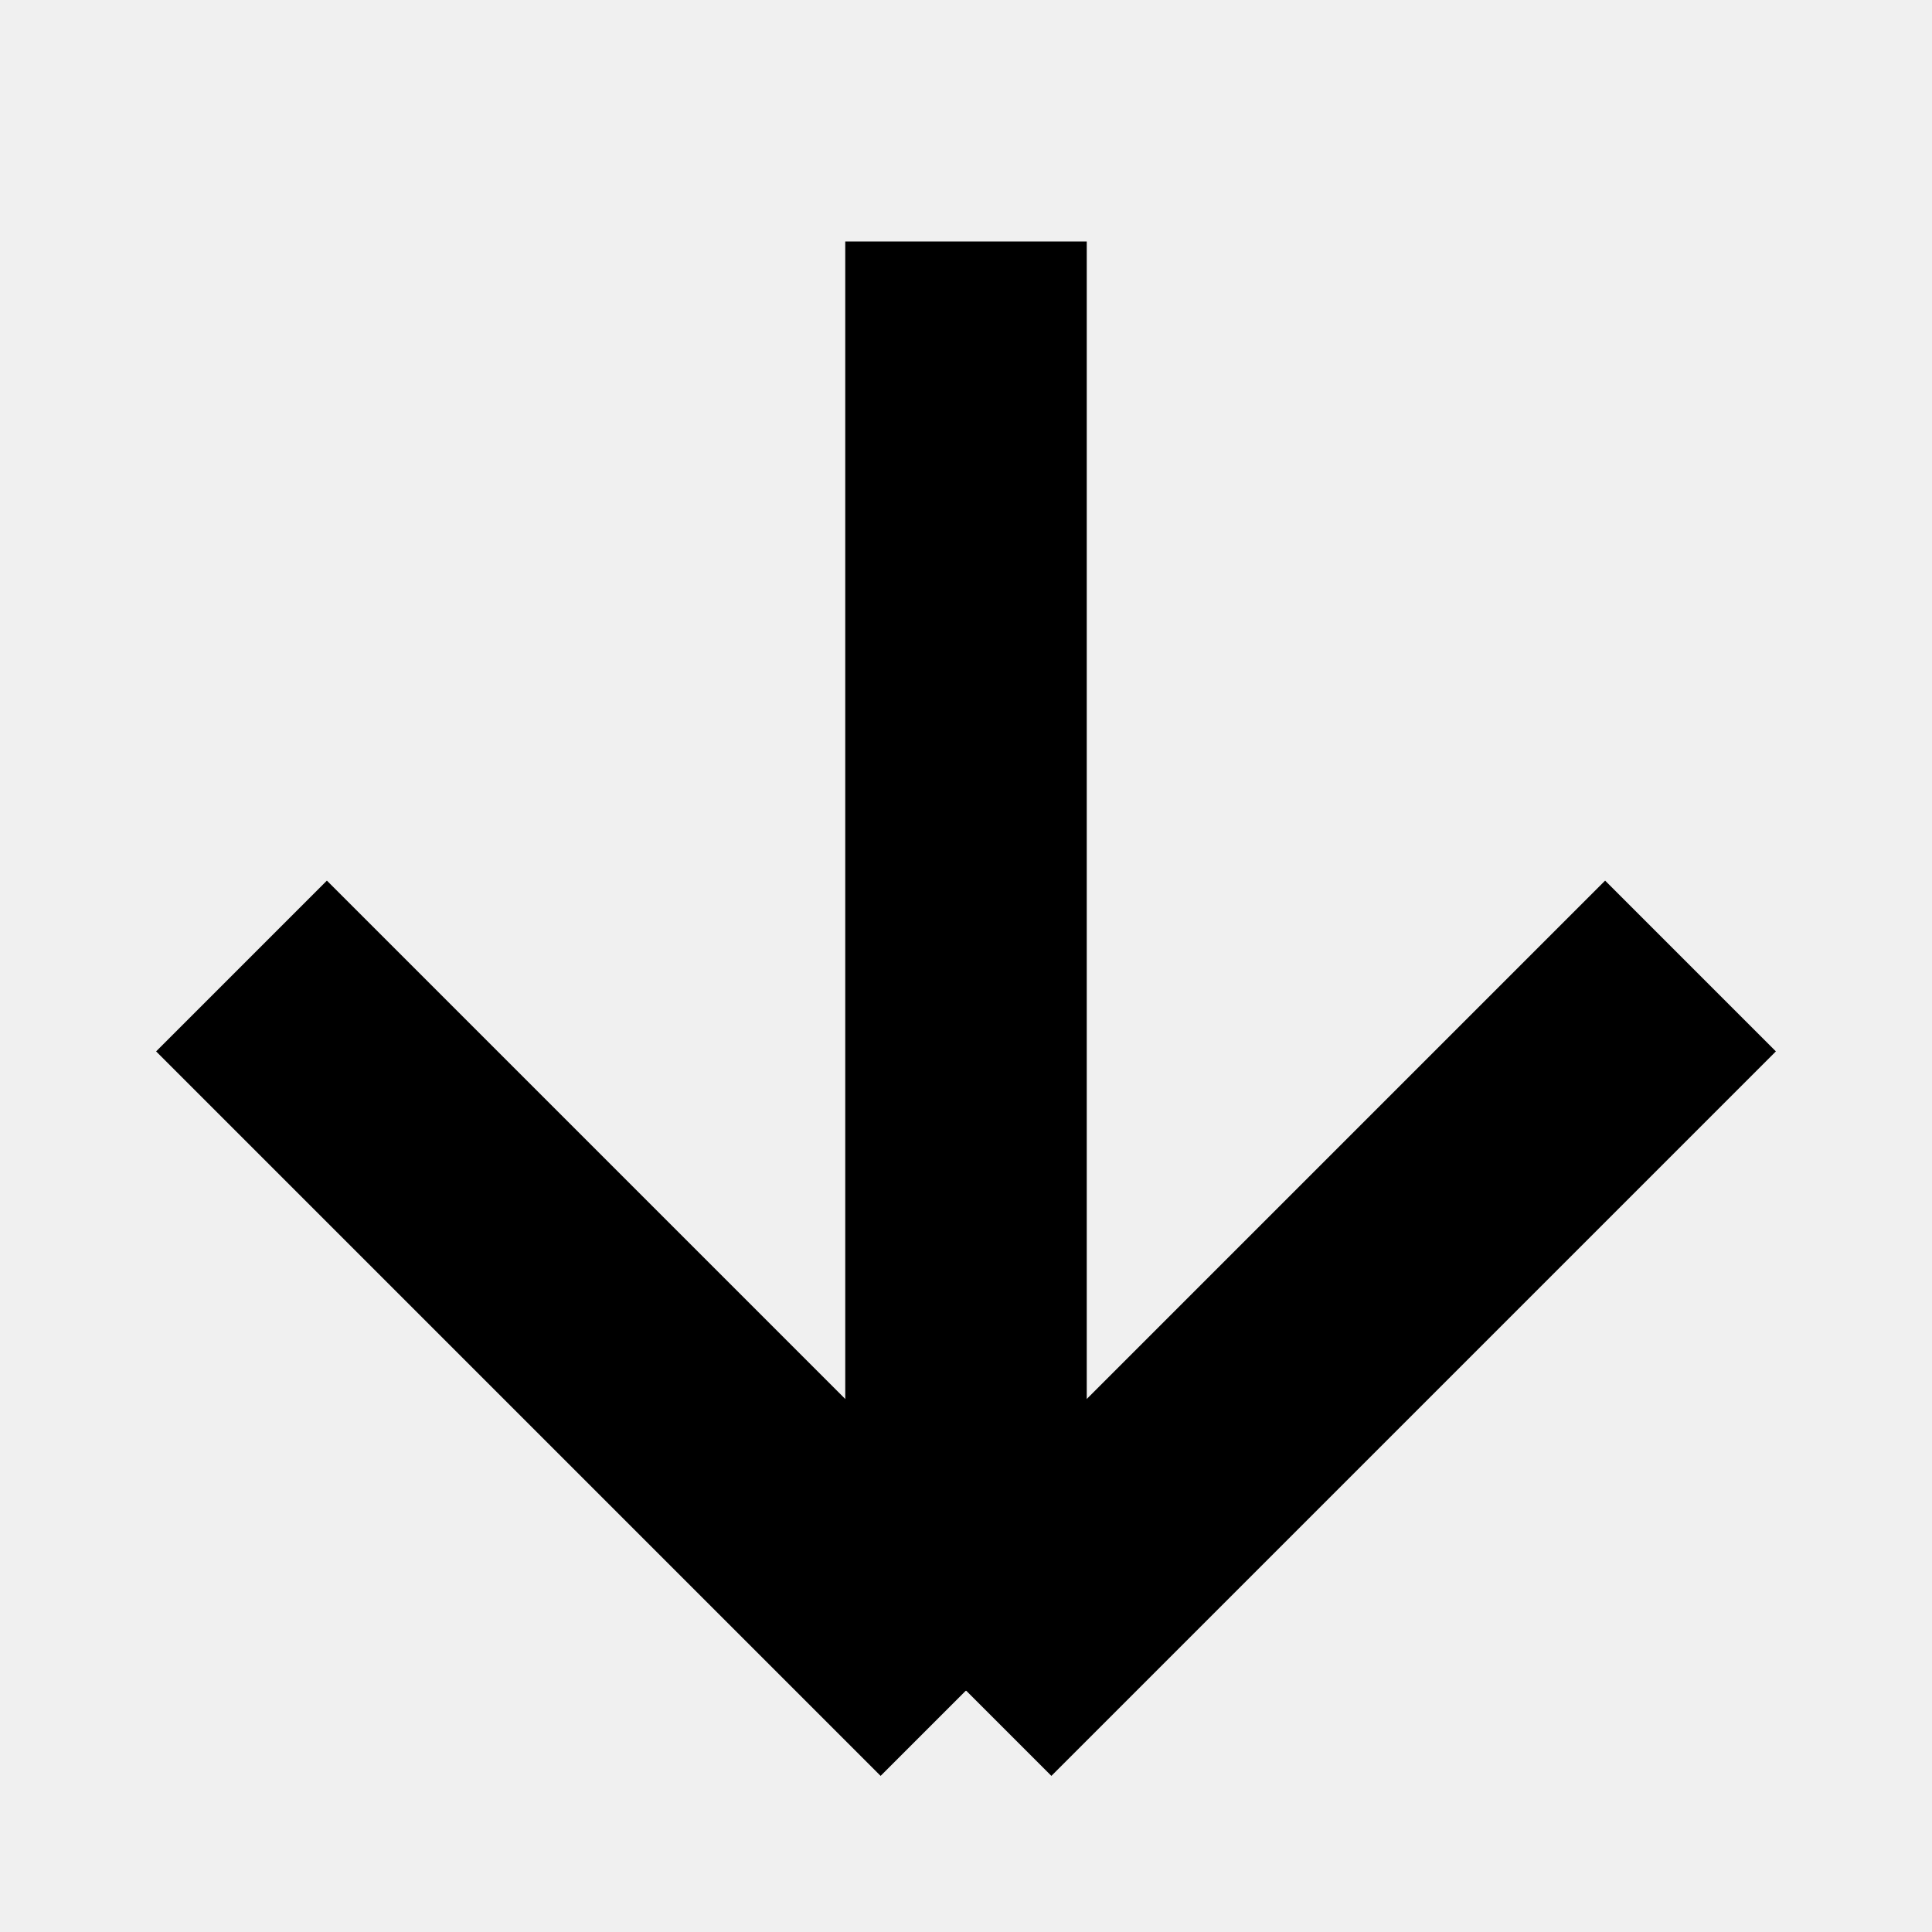
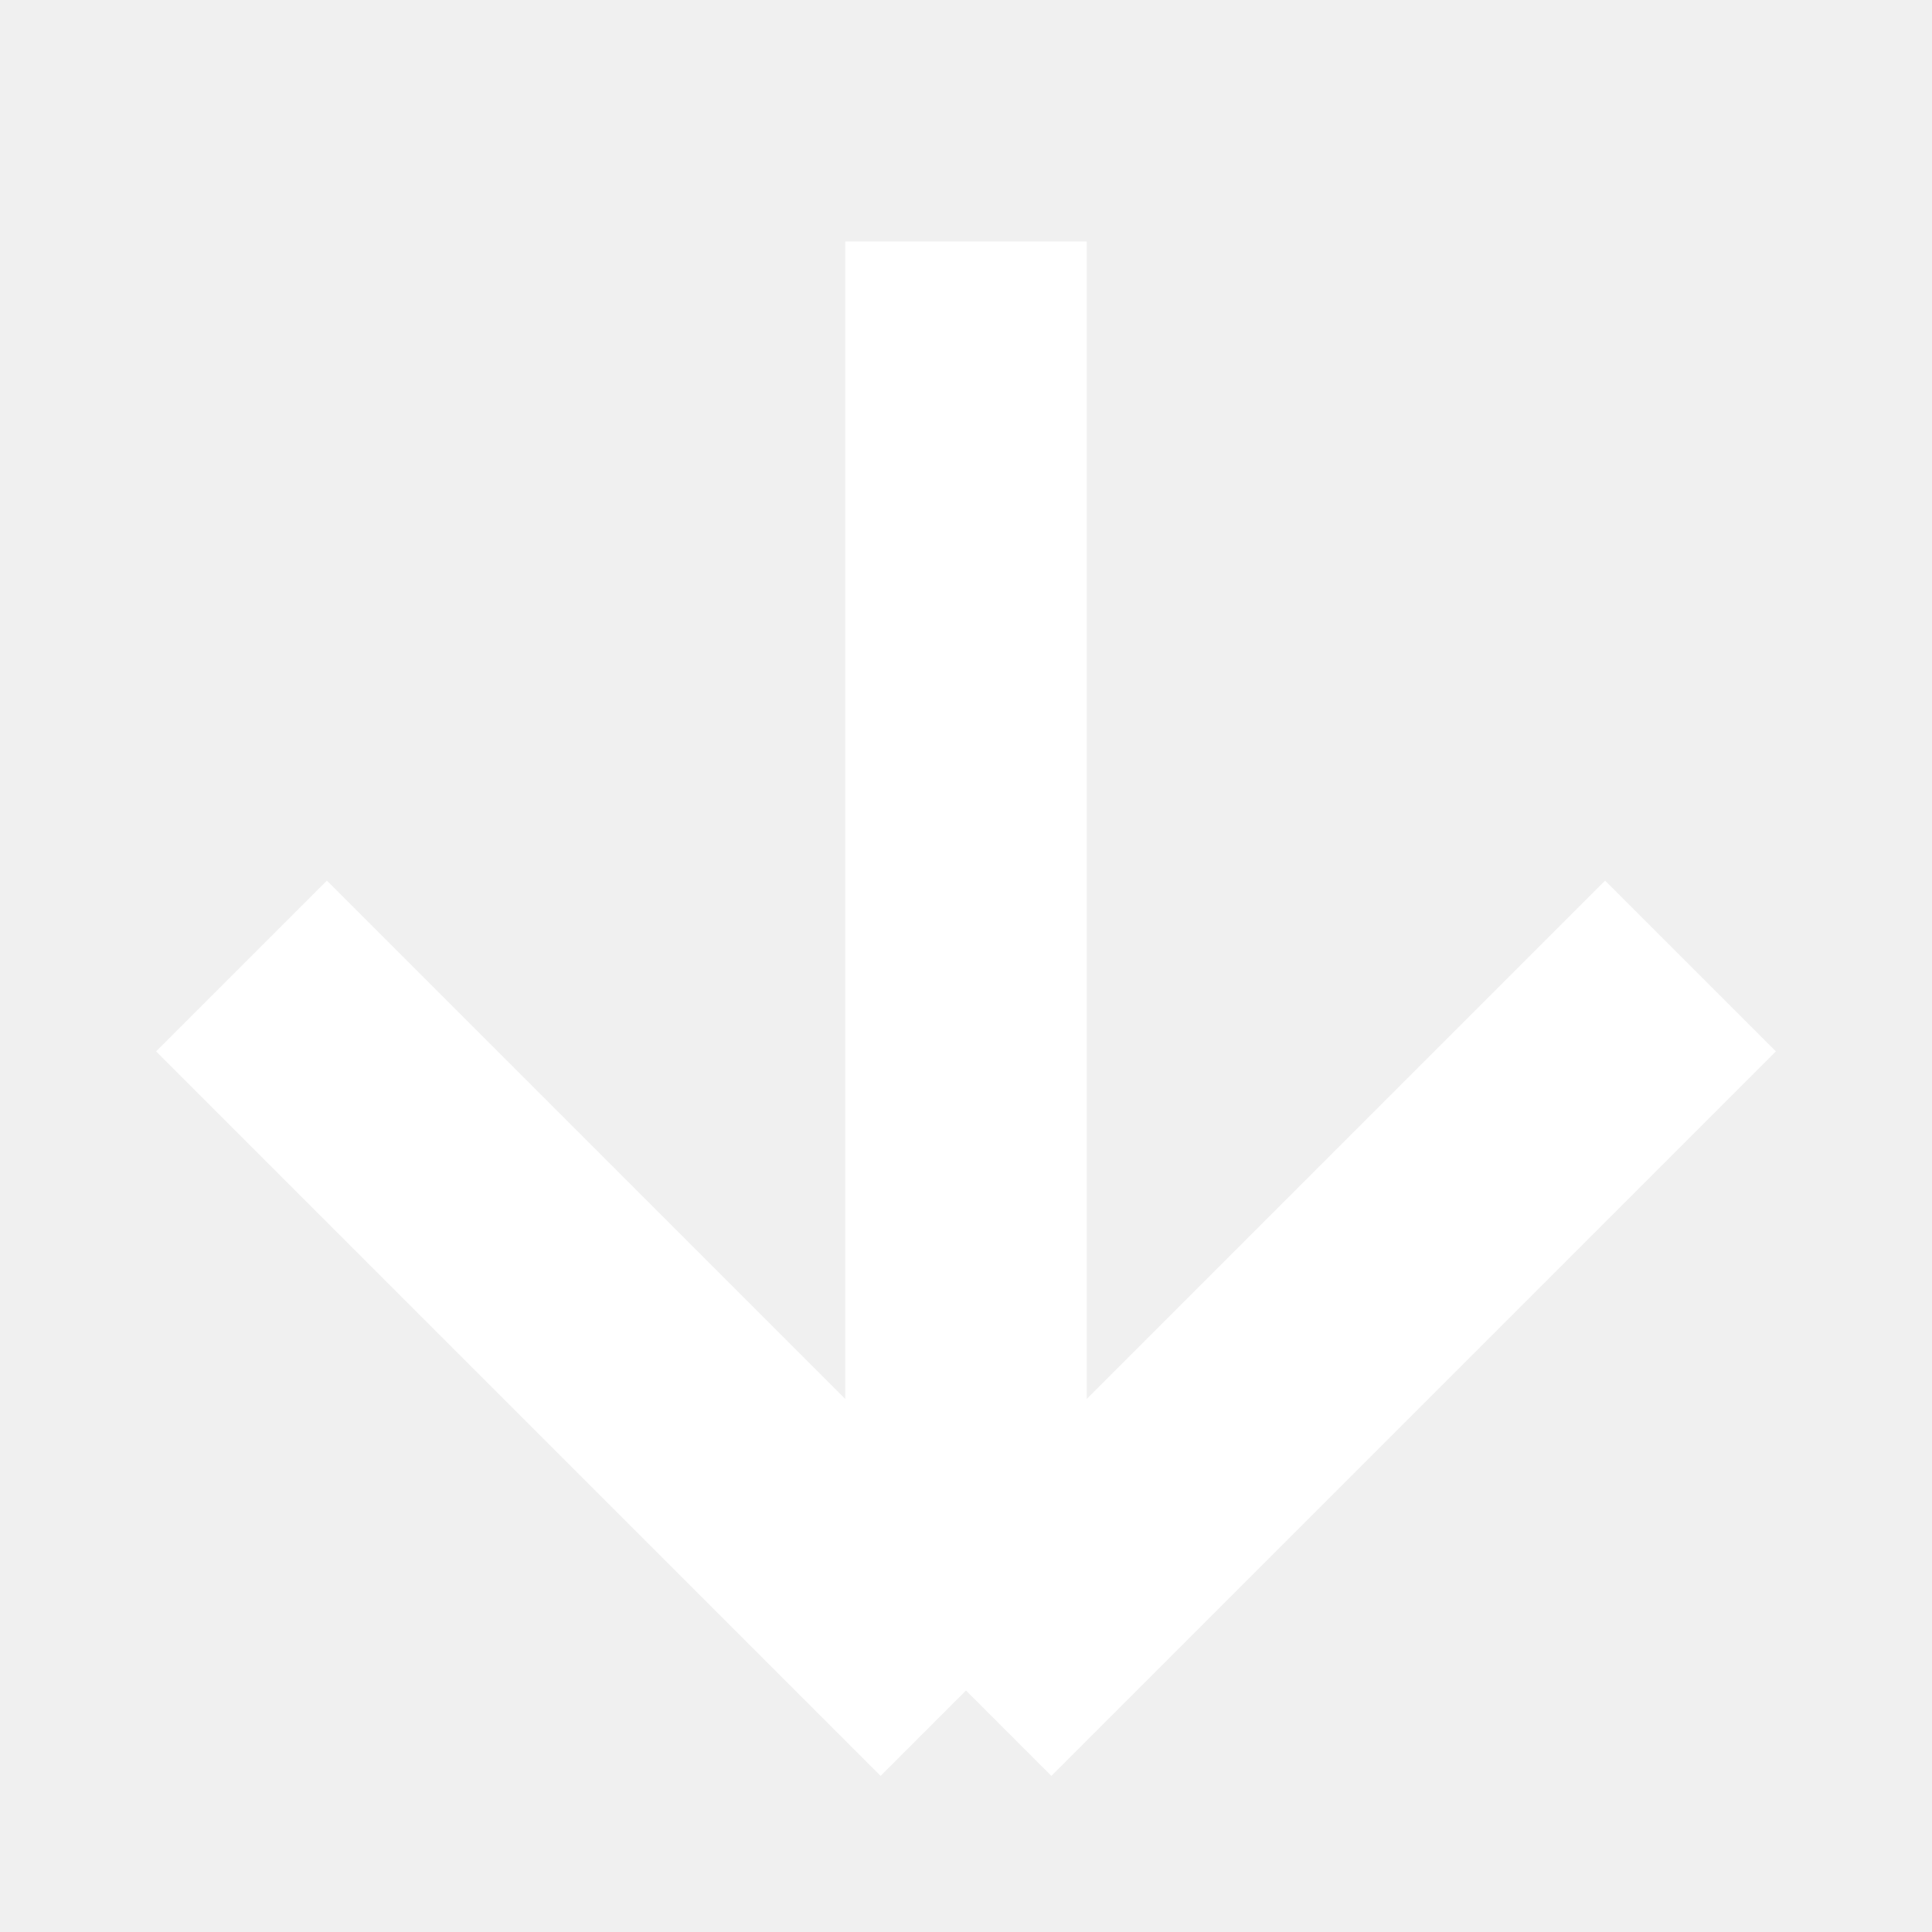
<svg xmlns="http://www.w3.org/2000/svg" height="24" viewBox="0 0 24 24" width="24">
-   <line x1="12" y1="21" x2="21" y2="12" style="stroke:black; stroke-width:3" />
-   <line x1="12" y1="21" x2="3" y2="12" style="stroke:black; stroke-width:3" />
-   <line x1="12" y1="3" x2="12" y2="21" style="stroke:black; stroke-width:3" />
+   <line x1="12" y1="21" x2="21" y2="12" style="stroke:white; stroke-width:3" />
+   <line x1="12" y1="21" x2="3" y2="12" style="stroke:white; stroke-width:3" />
+   <line x1="12" y1="3" x2="12" y2="21" style="stroke:white; stroke-width:3" />
</svg>
